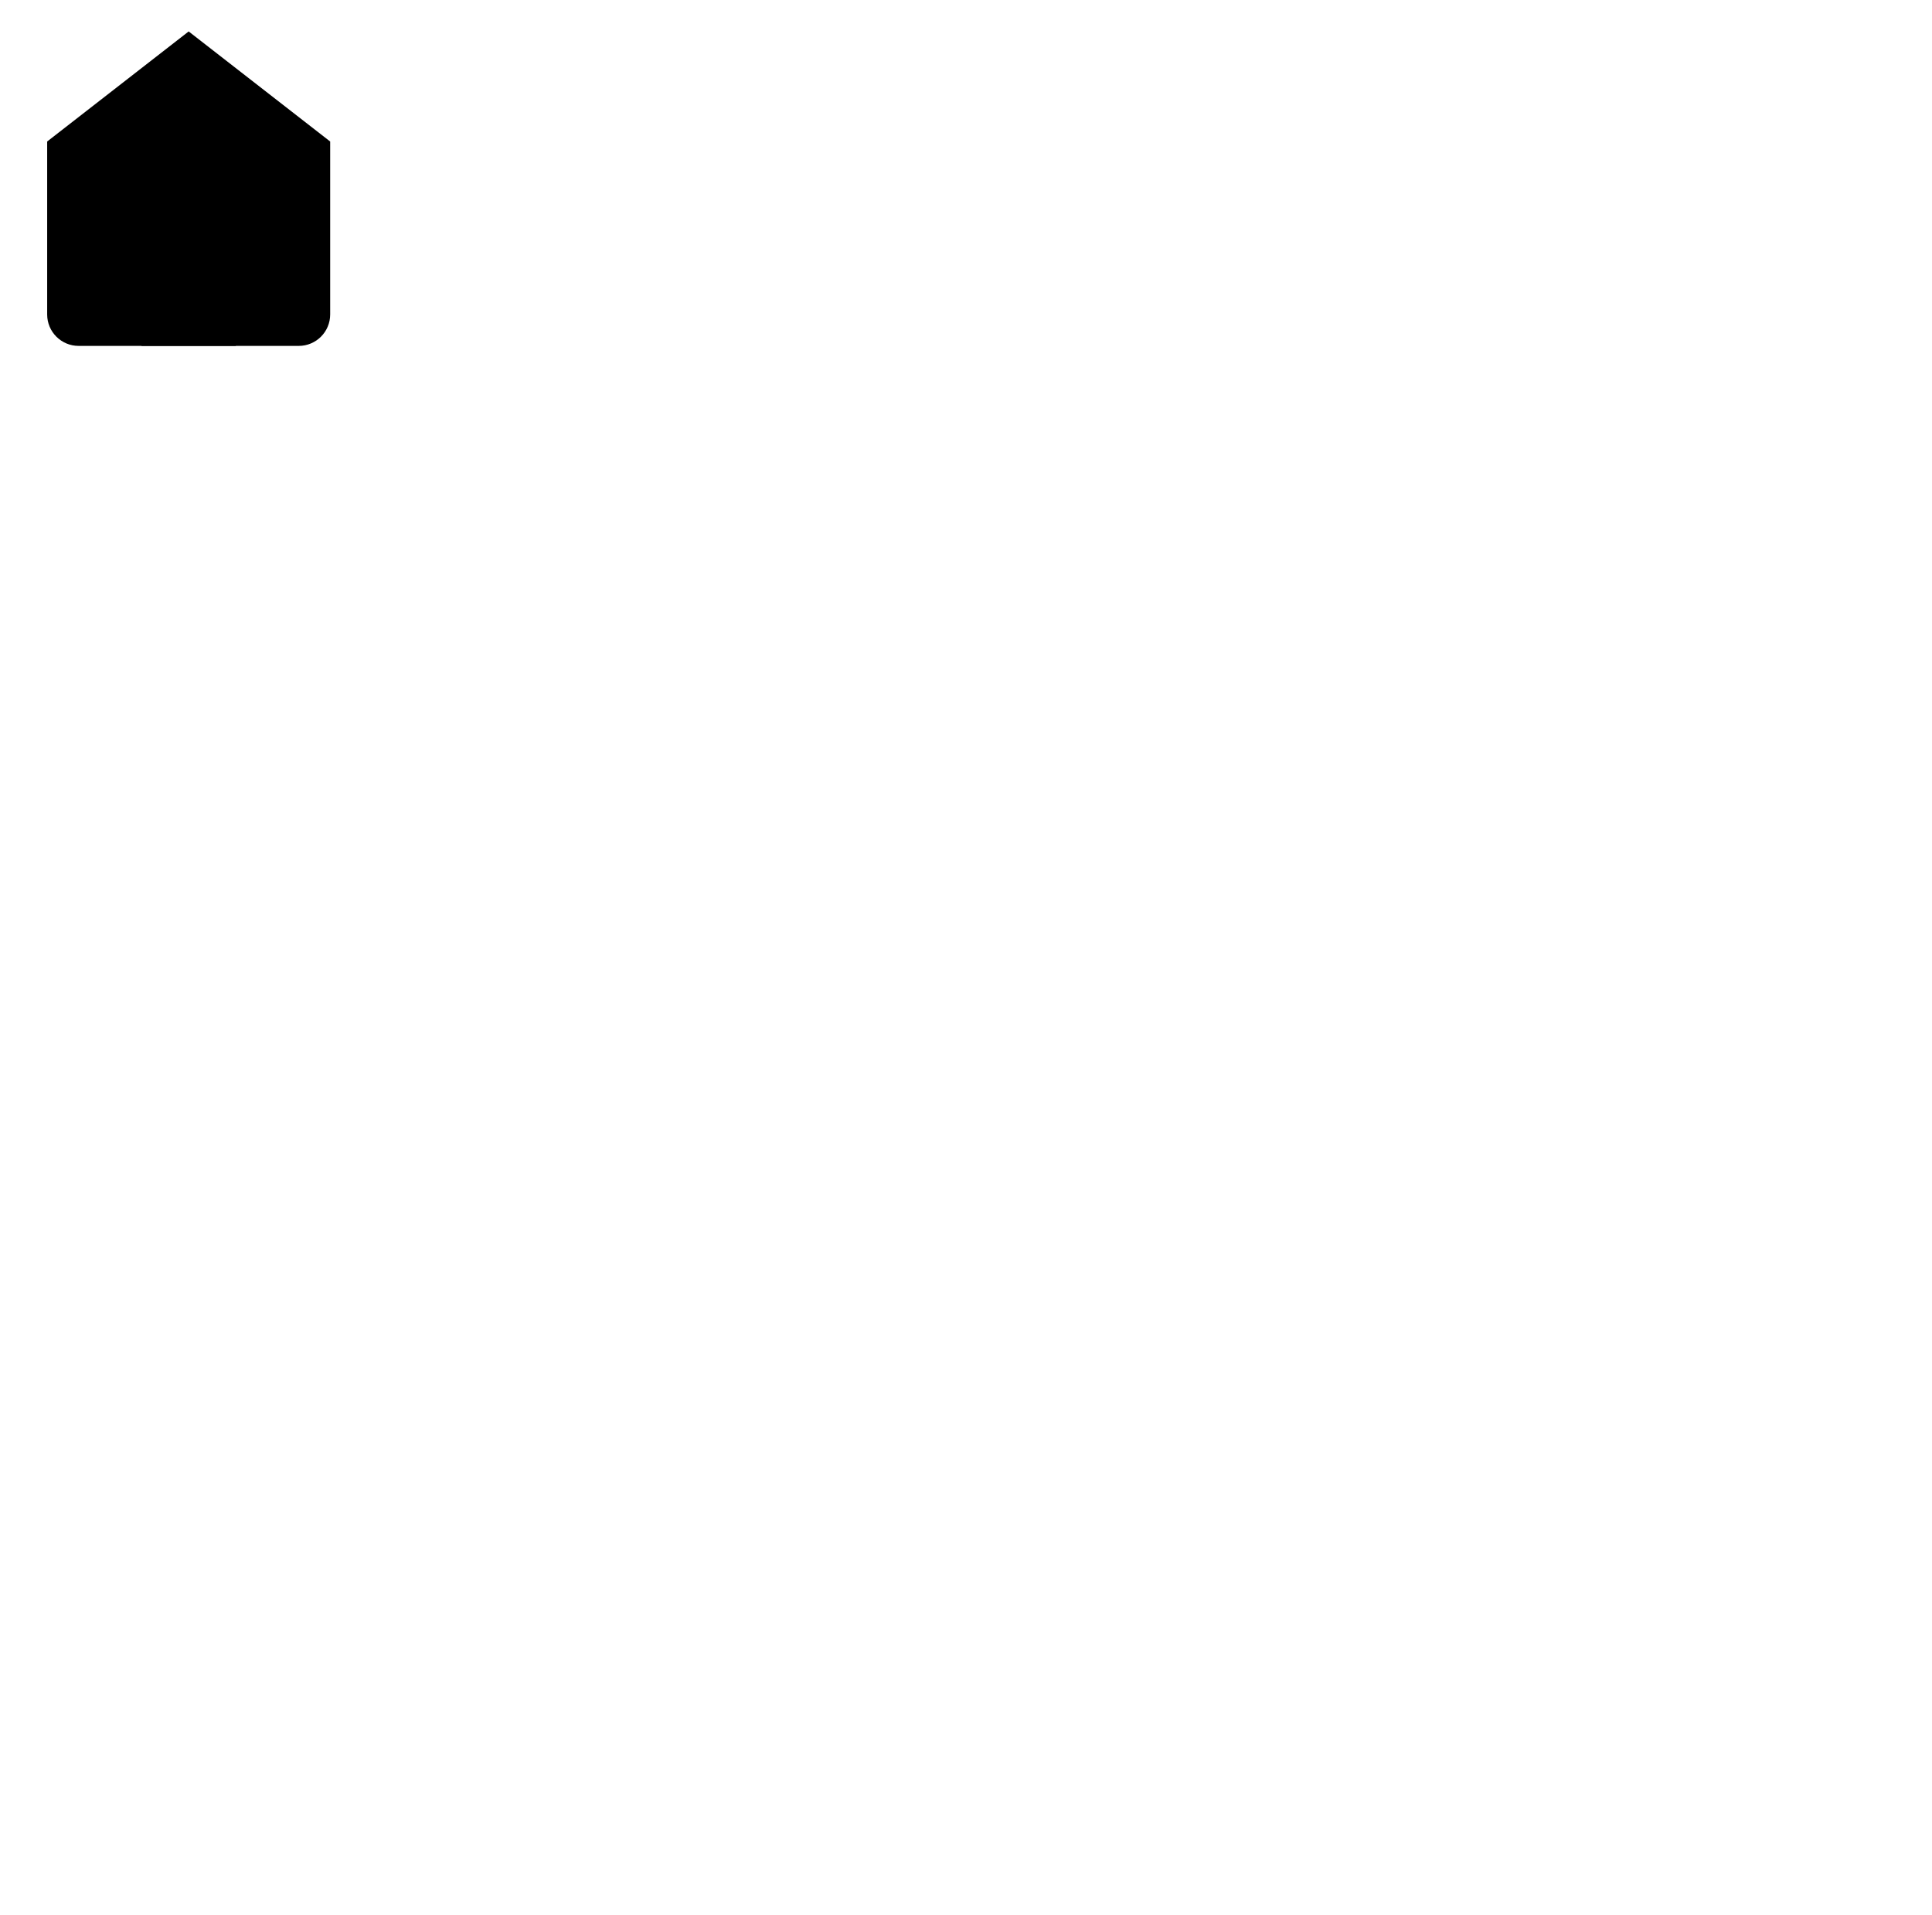
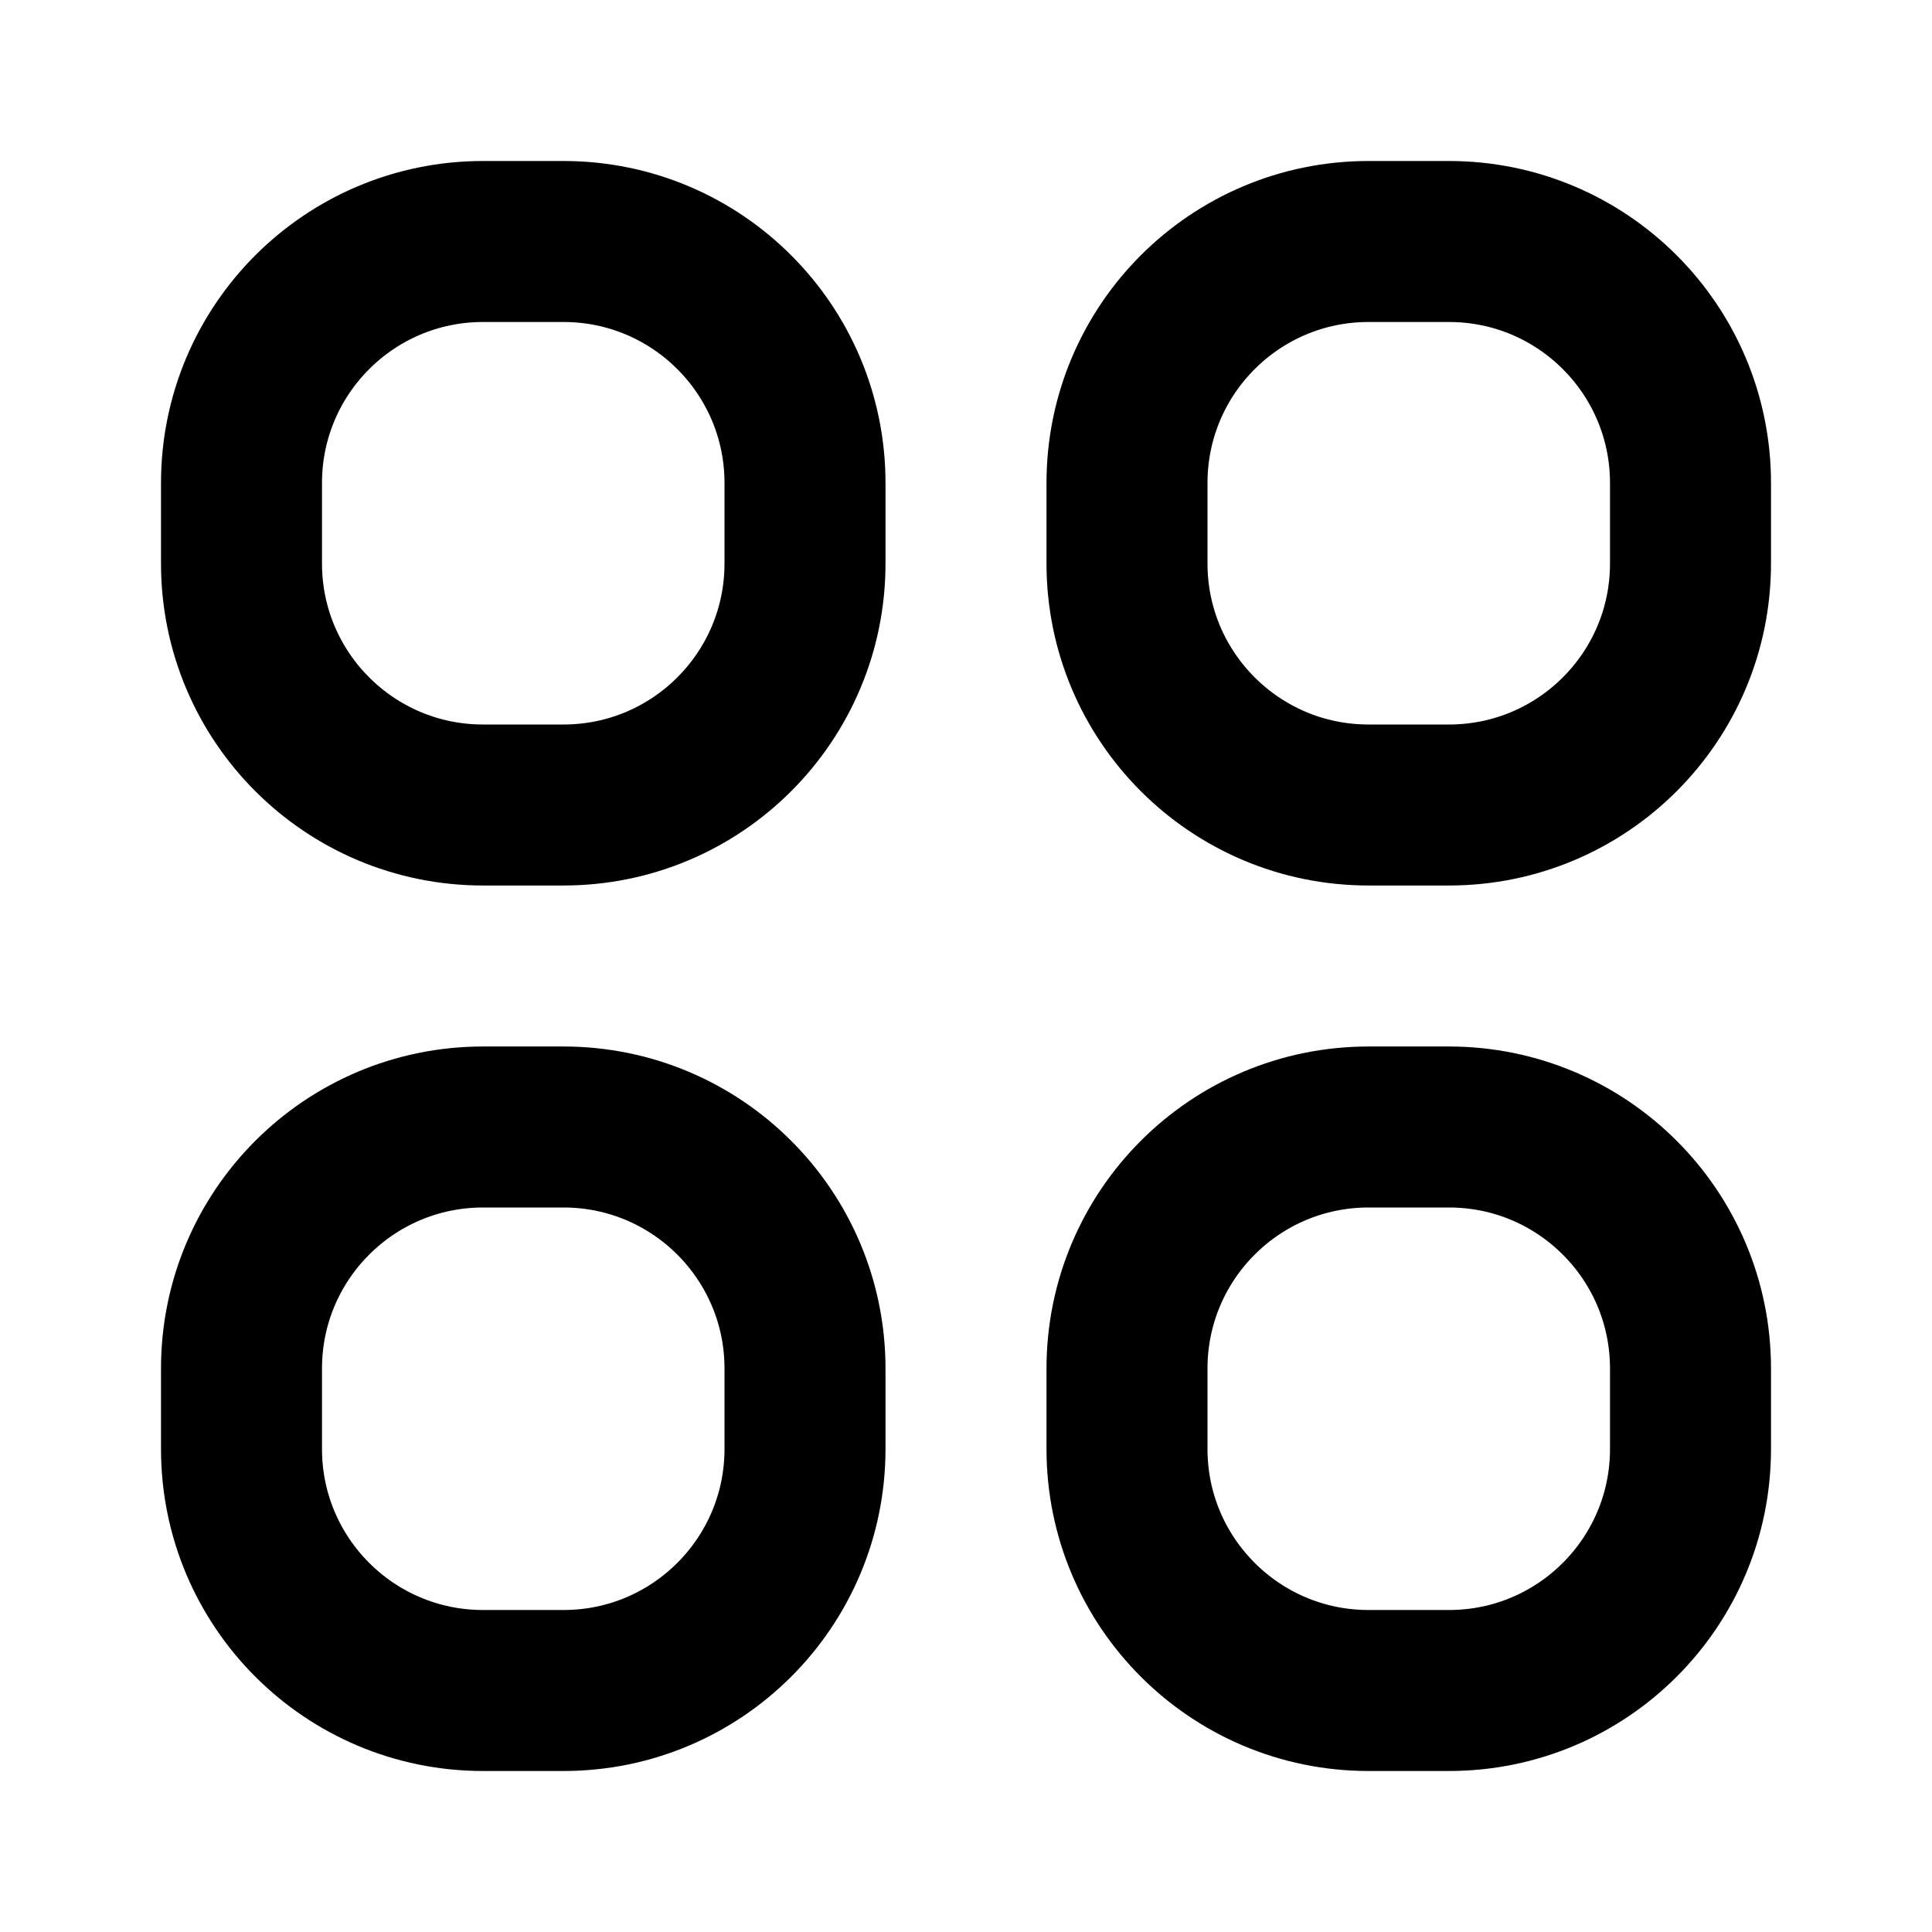
- <svg xmlns="http://www.w3.org/2000/svg" id="Layer_1" data-name="Layer 1" viewBox="0 0 122.88 121.78">
-   <path d="M3 9l9-7 9 7v11a2 2 0 0 1-2 2H5a2 2 0 0 1-2-2z" />
-   <polyline points="9 22 9 12 15 12 15 22" />
+ <svg xmlns="http://www.w3.org/2000/svg" width="24px" height="24px" viewBox="0 0 24 24" fill="none">
+   <path d="M3 6C3 4.343 4.343 3 6 3H7C8.657 3 10 4.343 10 6V7C10 8.657 8.657 10 7 10H6C4.343 10 3 8.657 3 7V6Z" stroke="#000000" stroke-width="2" />
+   <path d="M14 6C14 4.343 15.343 3 17 3H18C19.657 3 21 4.343 21 6V7C21 8.657 19.657 10 18 10H17C15.343 10 14 8.657 14 7V6Z" stroke="#000000" stroke-width="2" />
+   <path d="M14 17C14 15.343 15.343 14 17 14H18C19.657 14 21 15.343 21 17V18C21 19.657 19.657 21 18 21H17C15.343 21 14 19.657 14 18V17Z" stroke="#000000" stroke-width="2" />
+   <path d="M3 17C3 15.343 4.343 14 6 14H7C8.657 14 10 15.343 10 17V18C10 19.657 8.657 21 7 21H6C4.343 21 3 19.657 3 18V17Z" stroke="#000000" stroke-width="2" />
</svg>
